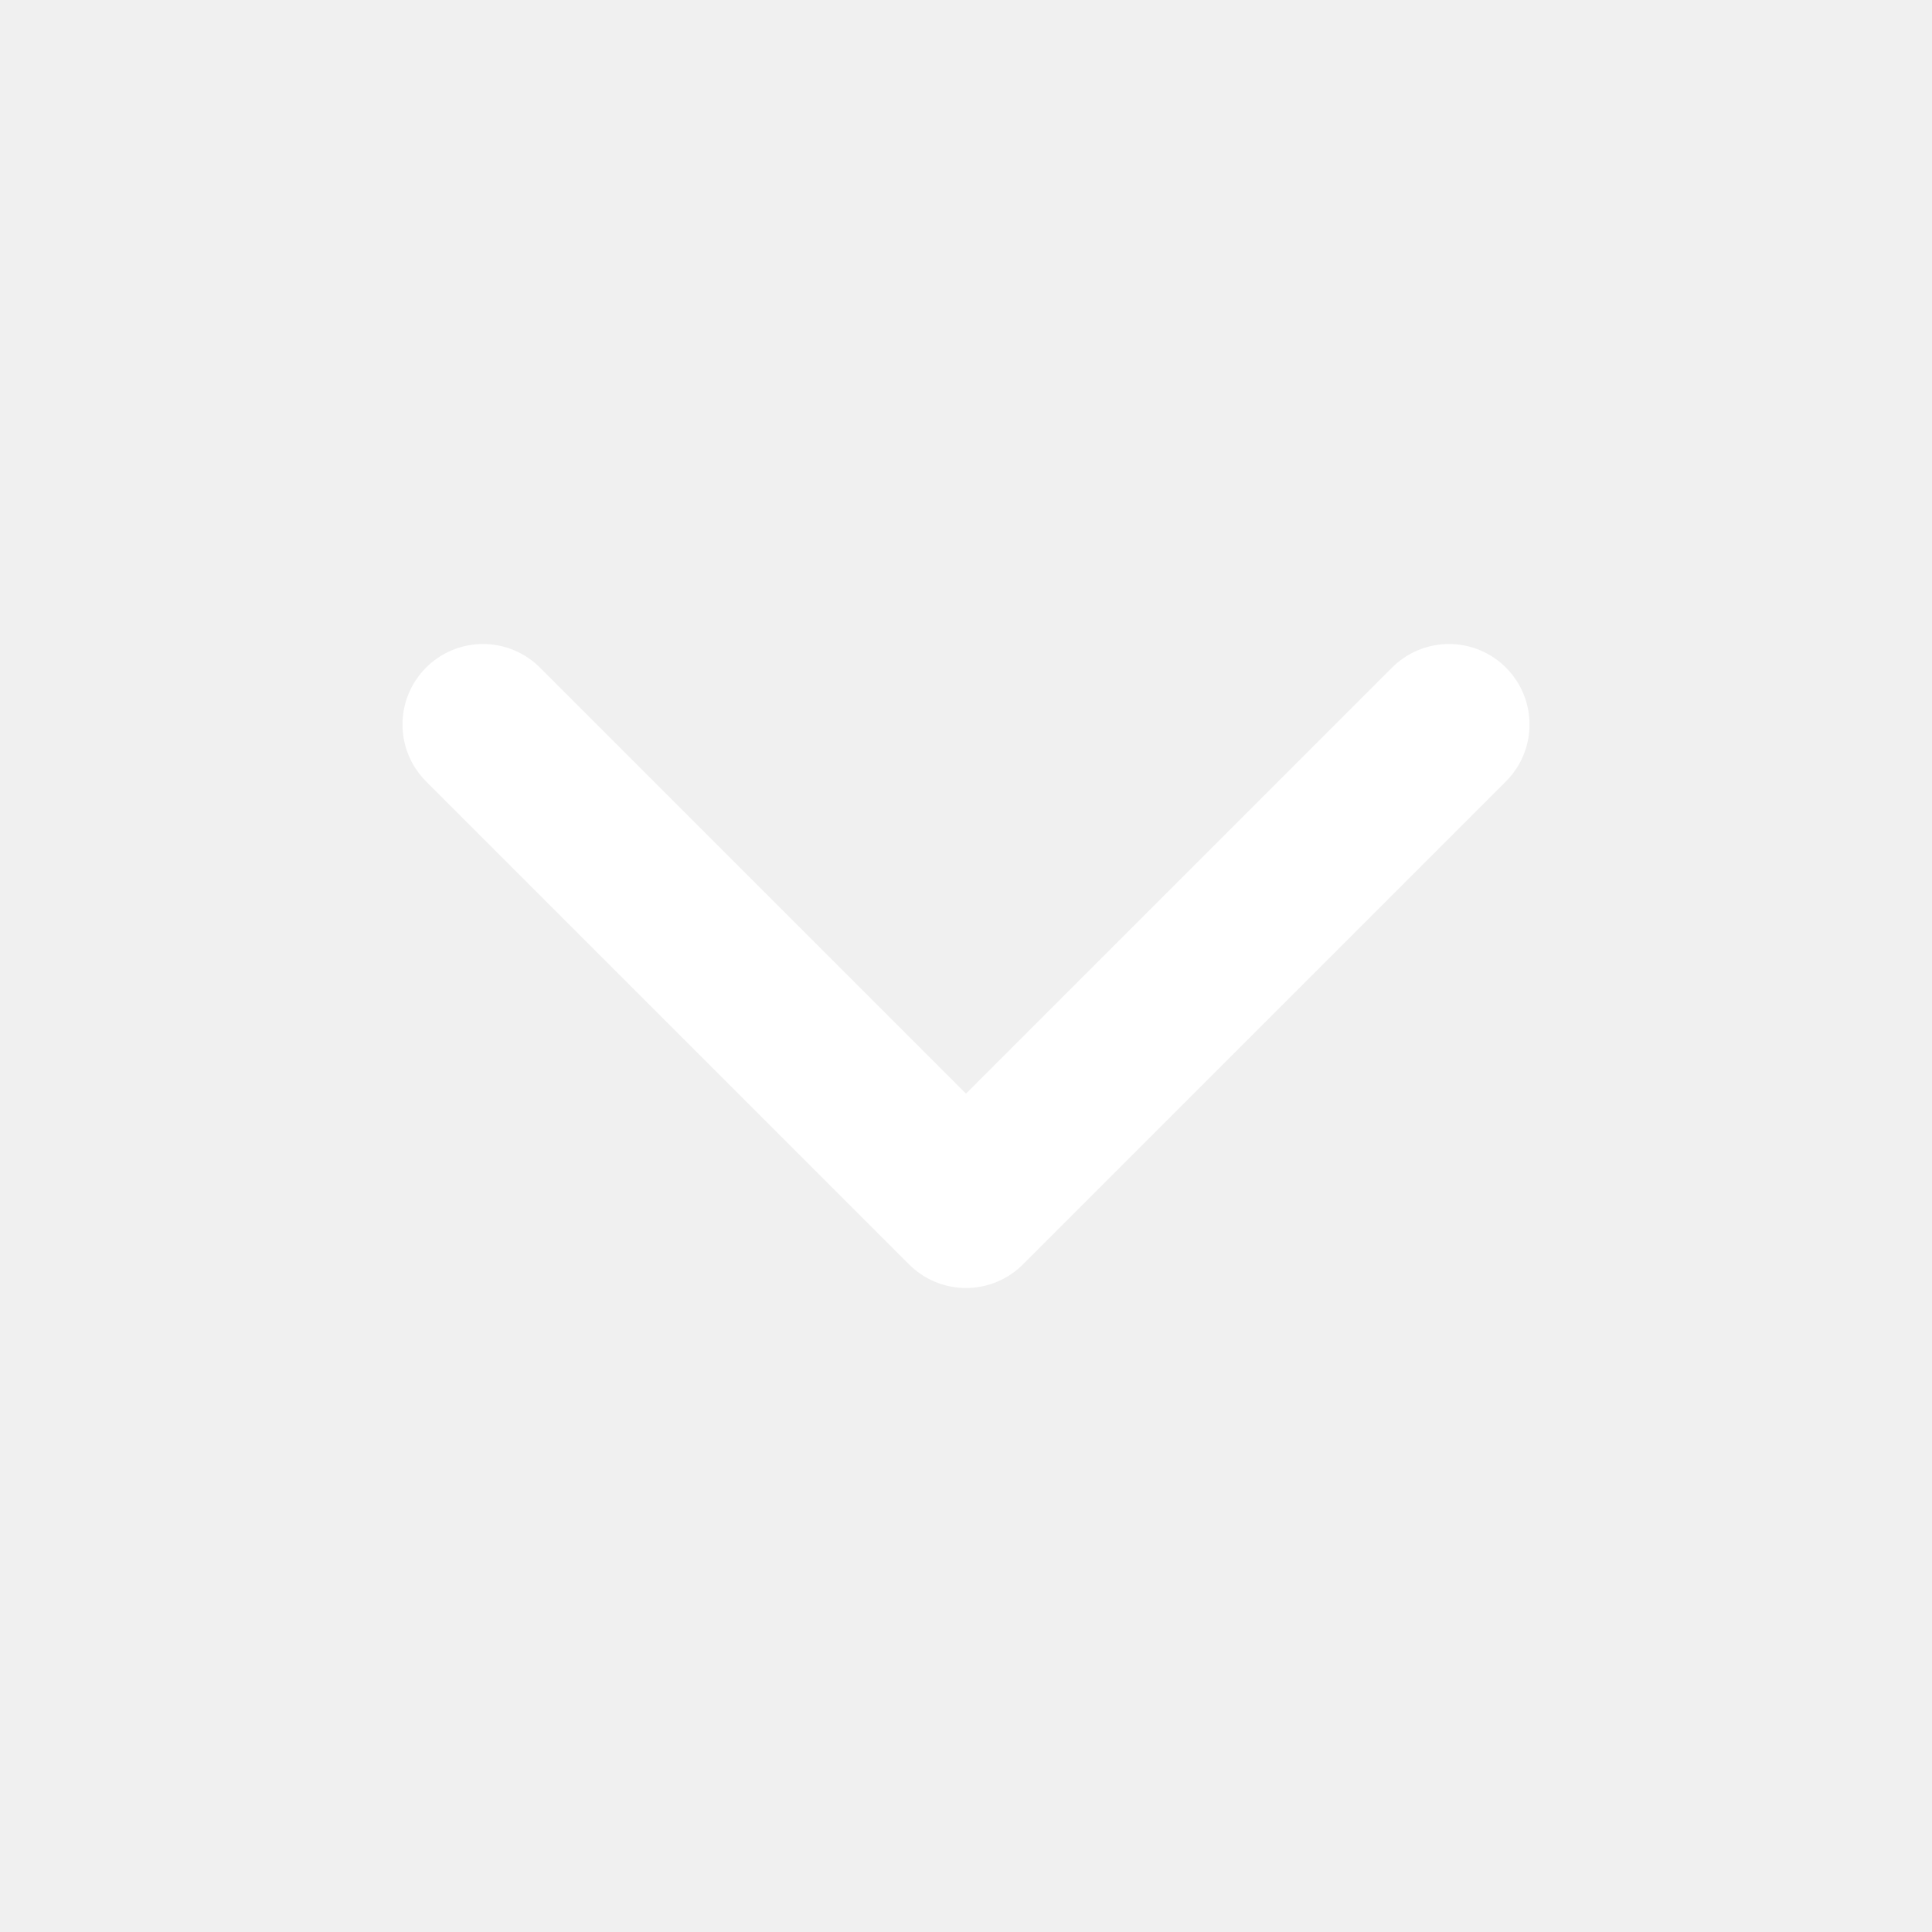
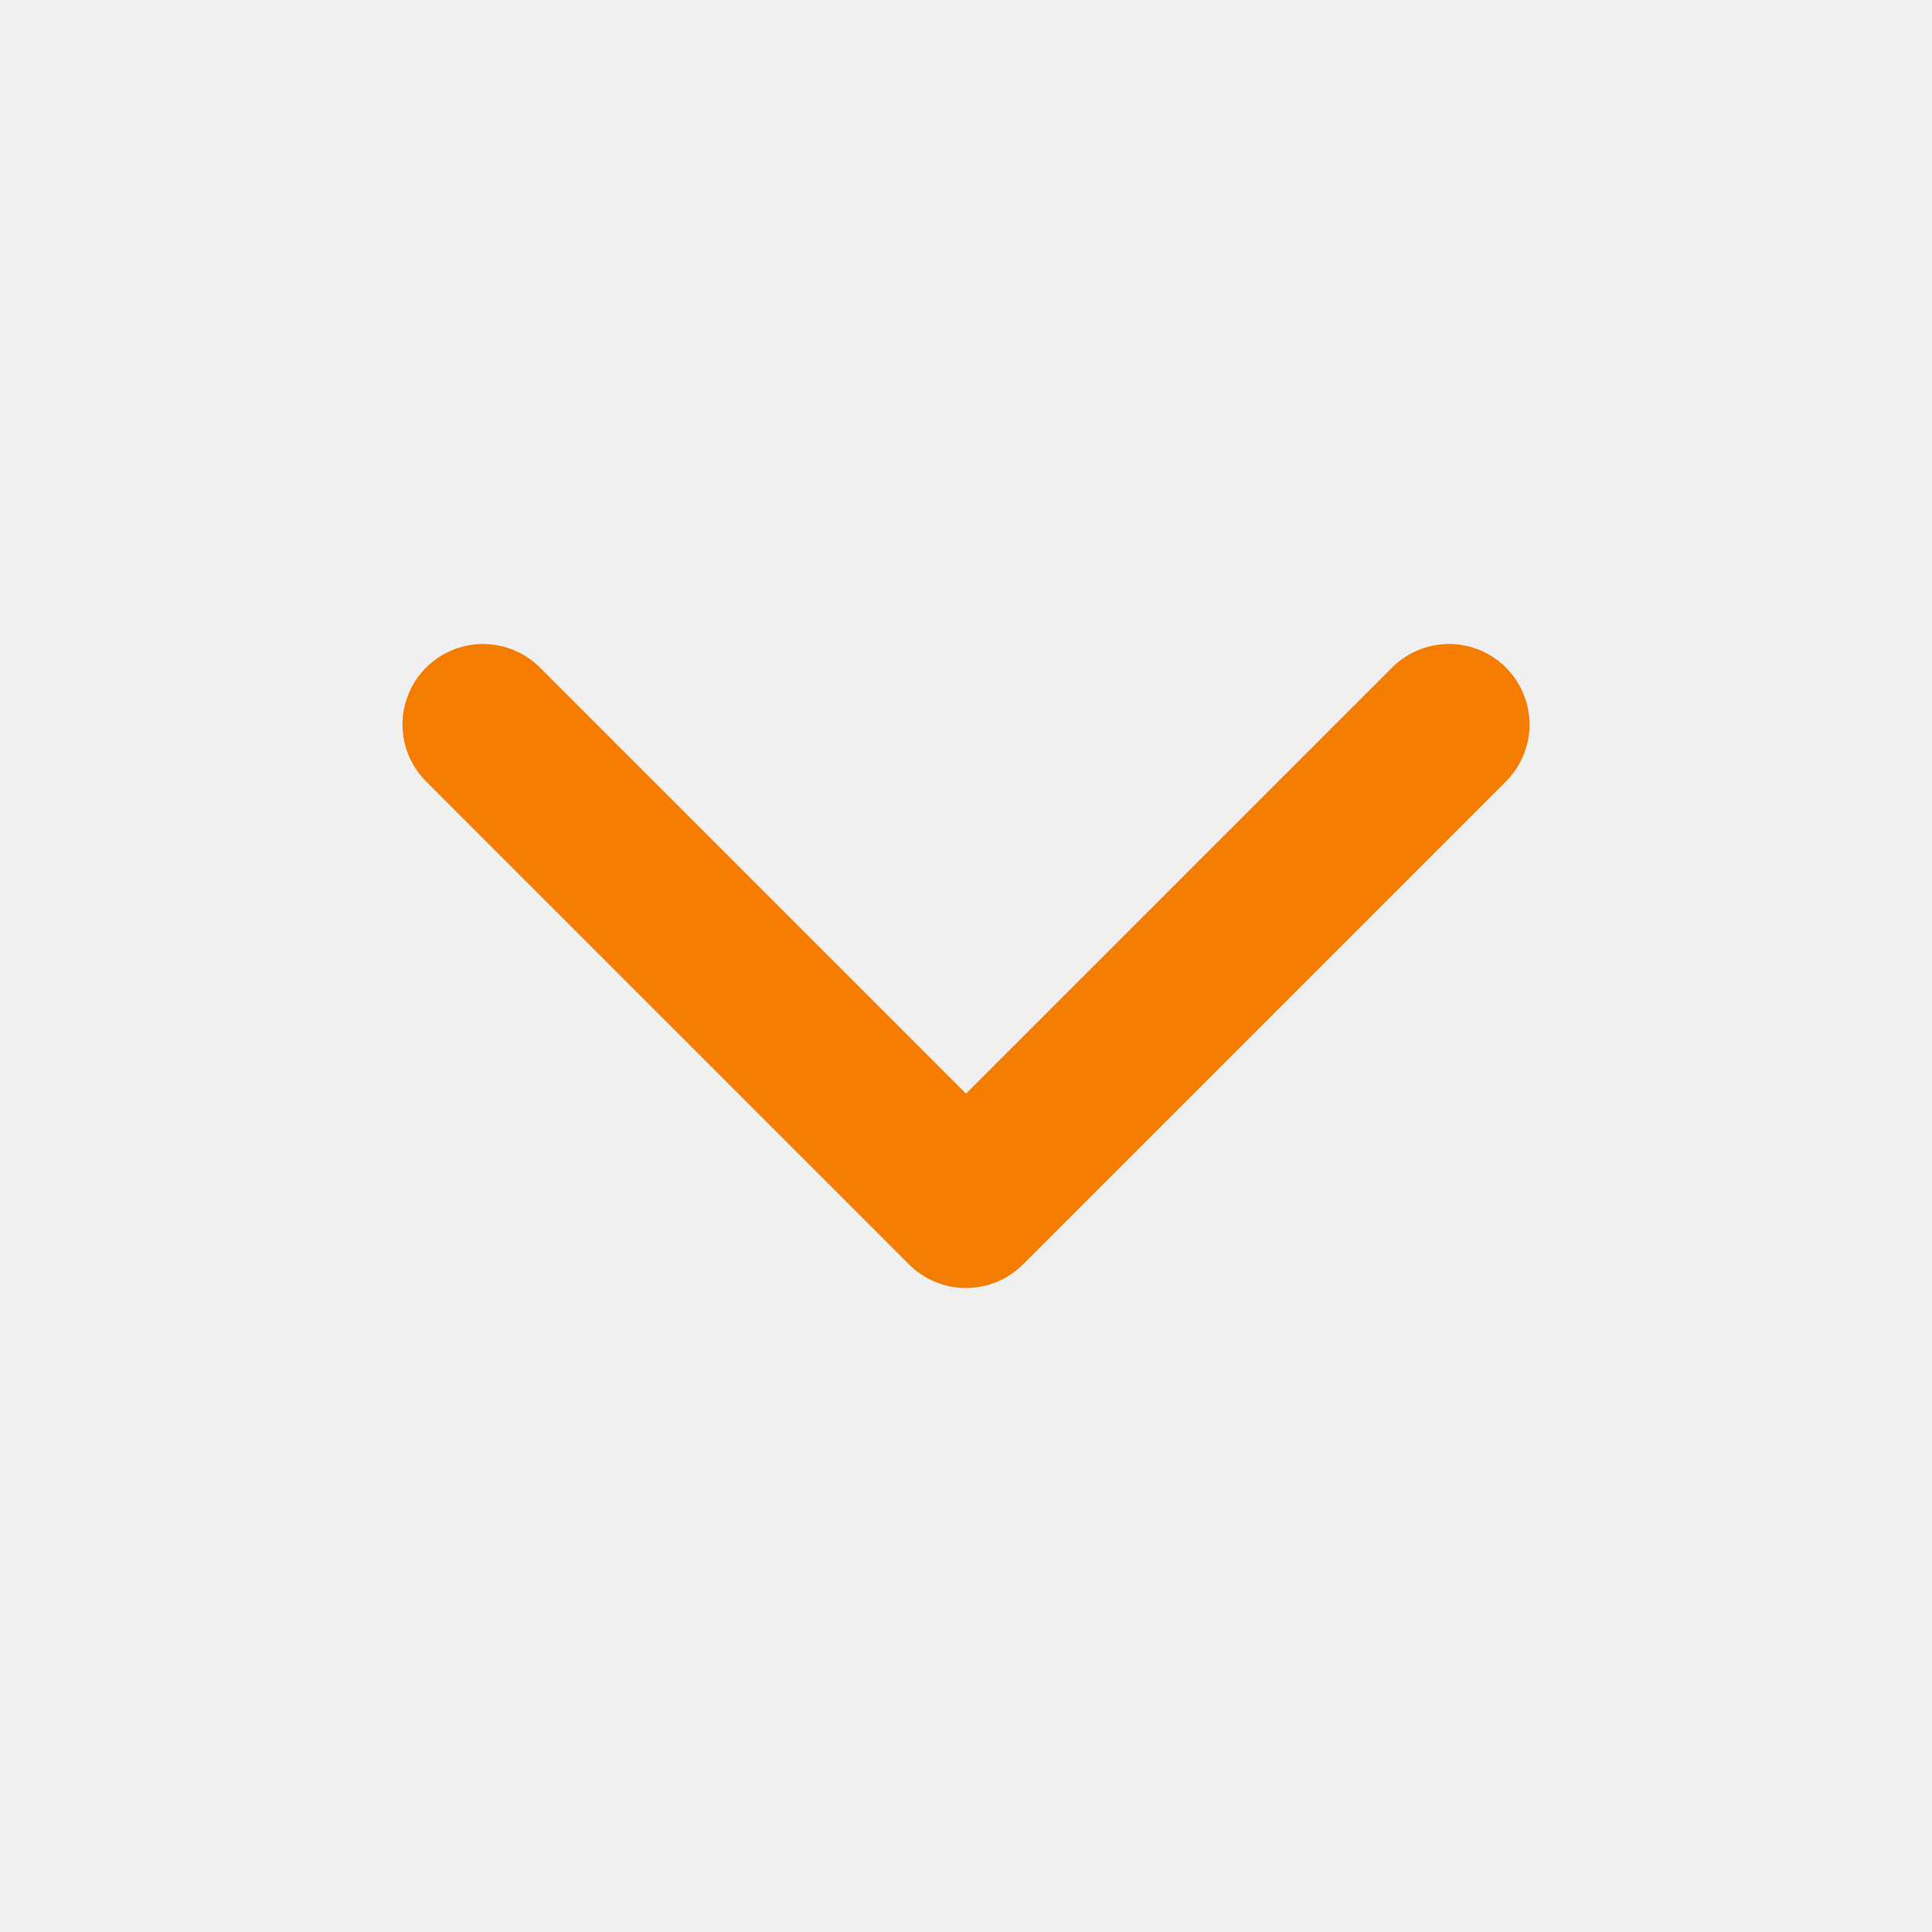
- <svg xmlns="http://www.w3.org/2000/svg" width="14" height="14" viewBox="0 0 24 24" fill="none" stroke="#fff" stroke-width="2" stroke-linecap="round" stroke-linejoin="round" class="feather feather-chevron-down">
+ <svg xmlns="http://www.w3.org/2000/svg" width="14" height="14" viewBox="0 0 24 24" fill="none" stroke="#f47c00" stroke-width="2" stroke-linecap="round" stroke-linejoin="round" class="feather feather-chevron-down">
  <path d="M6 9l6 6 6-6" />
</svg>
